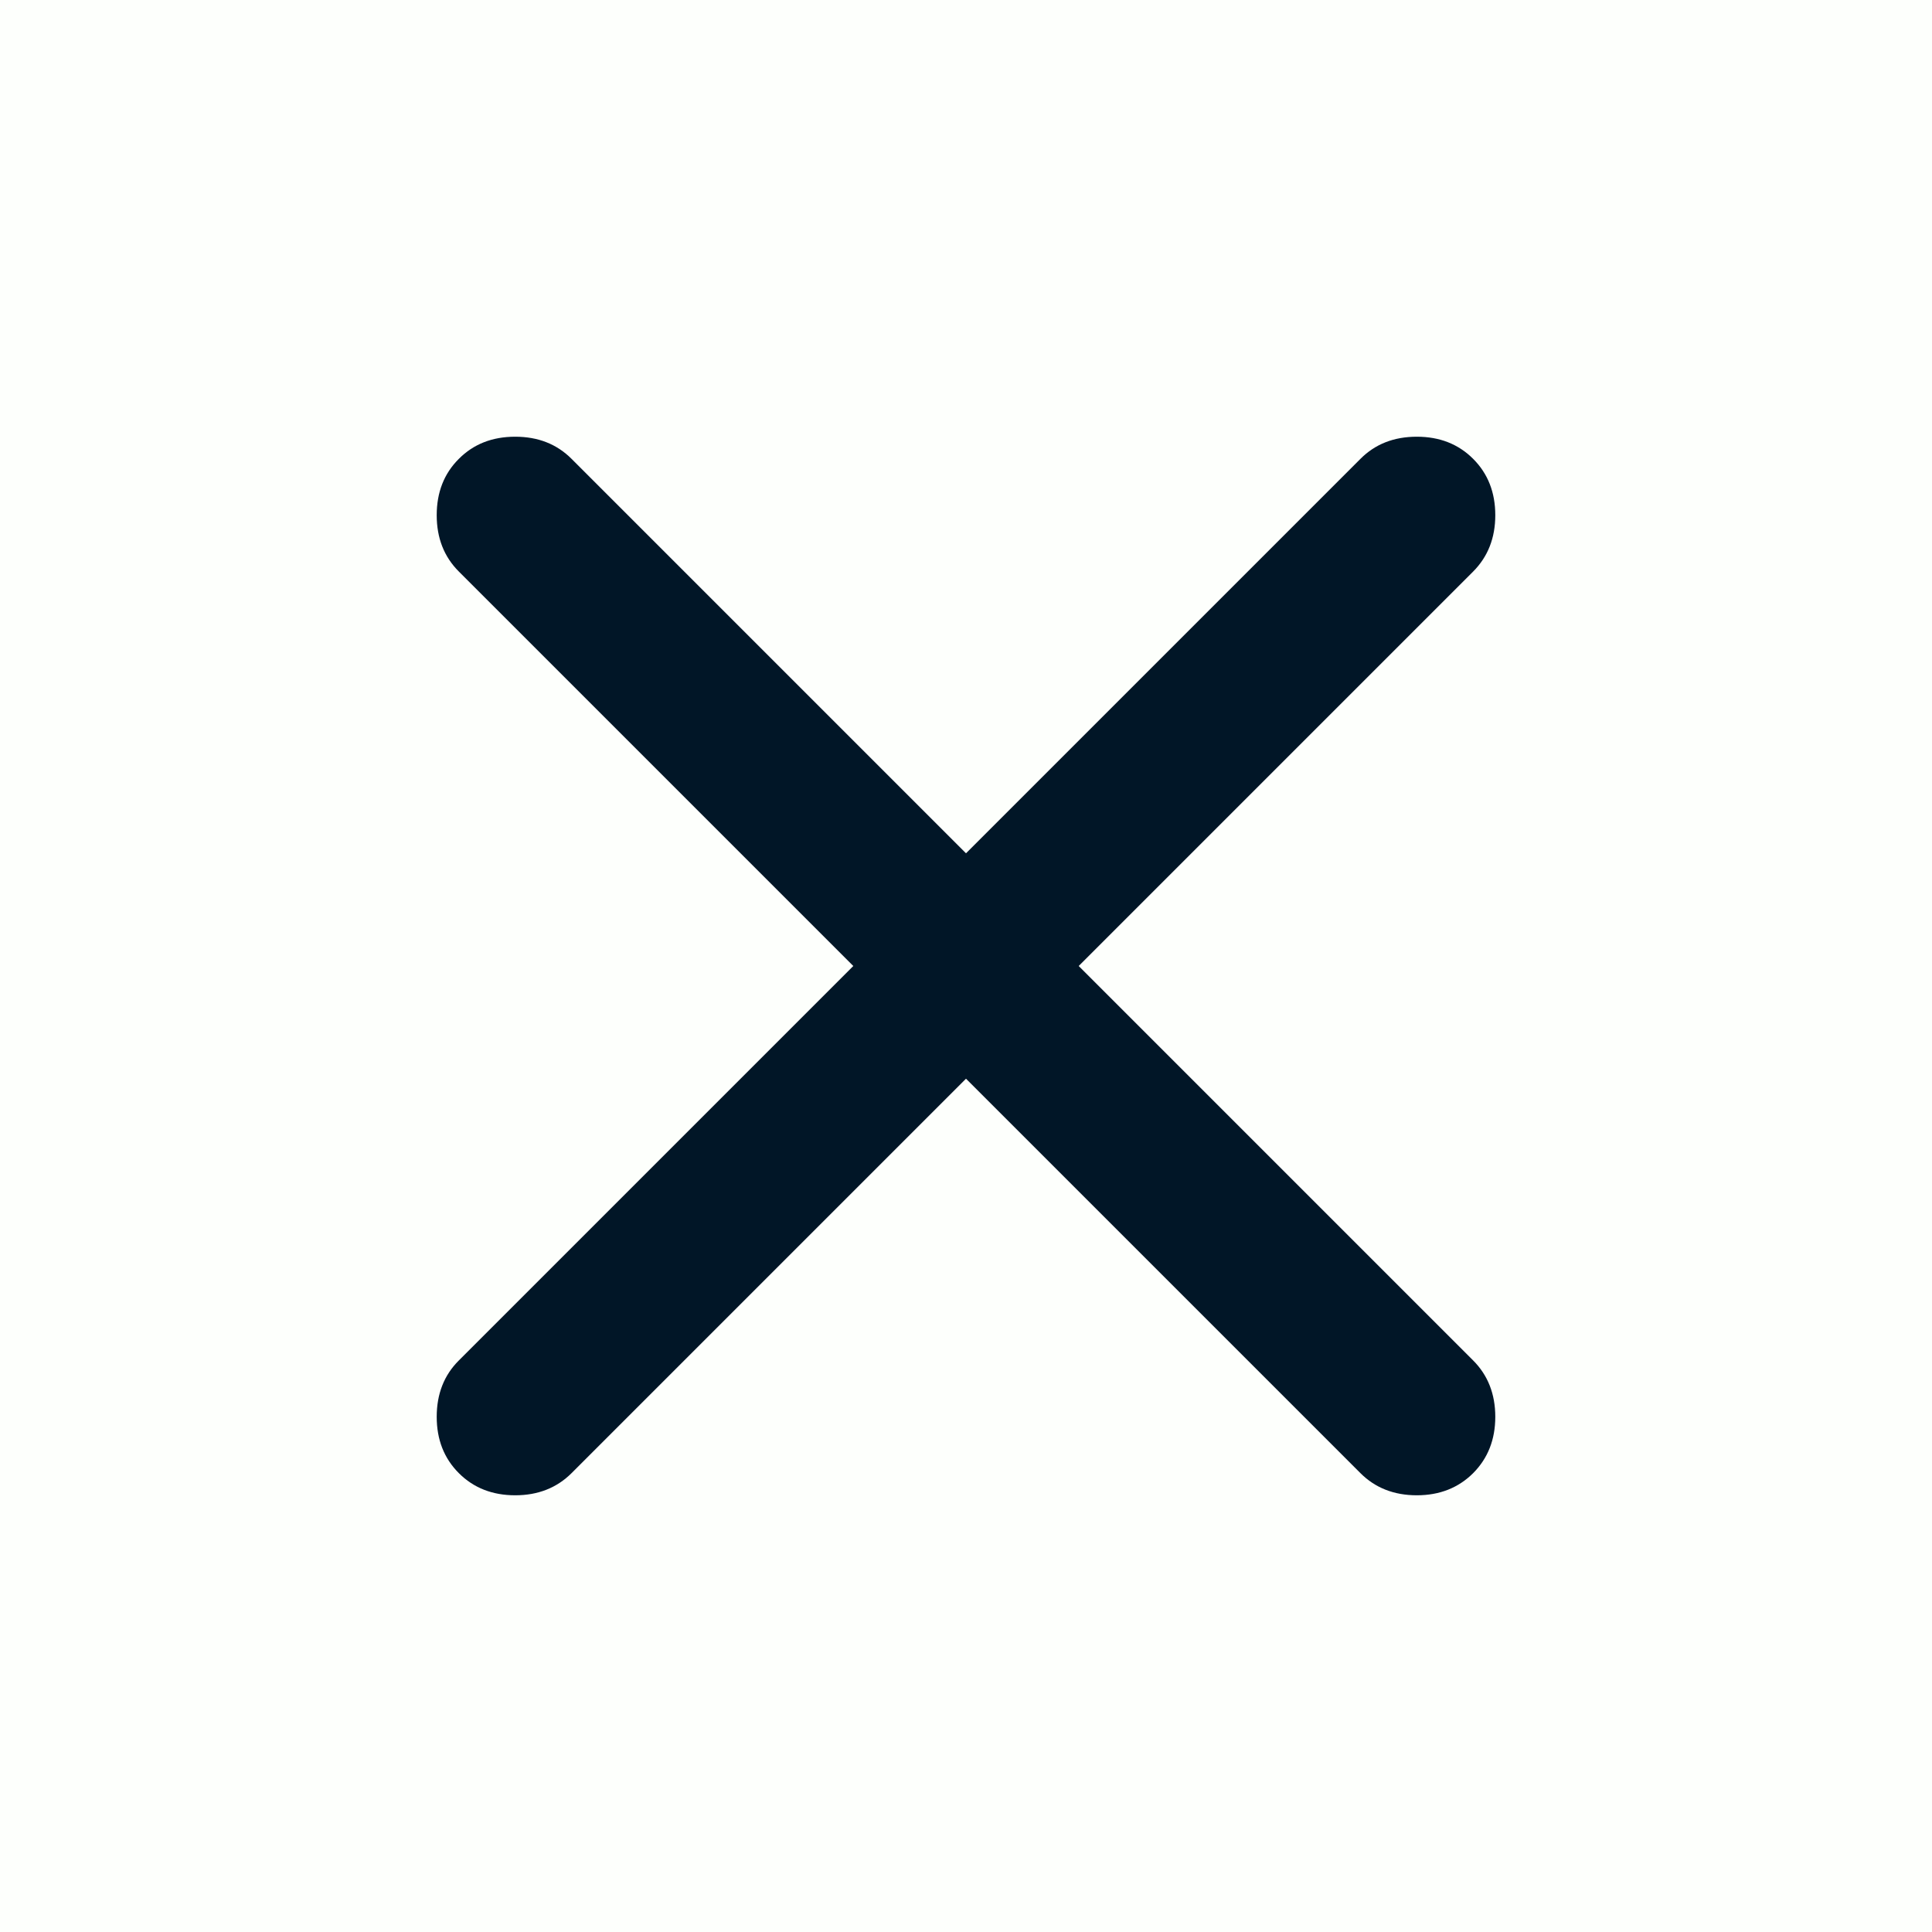
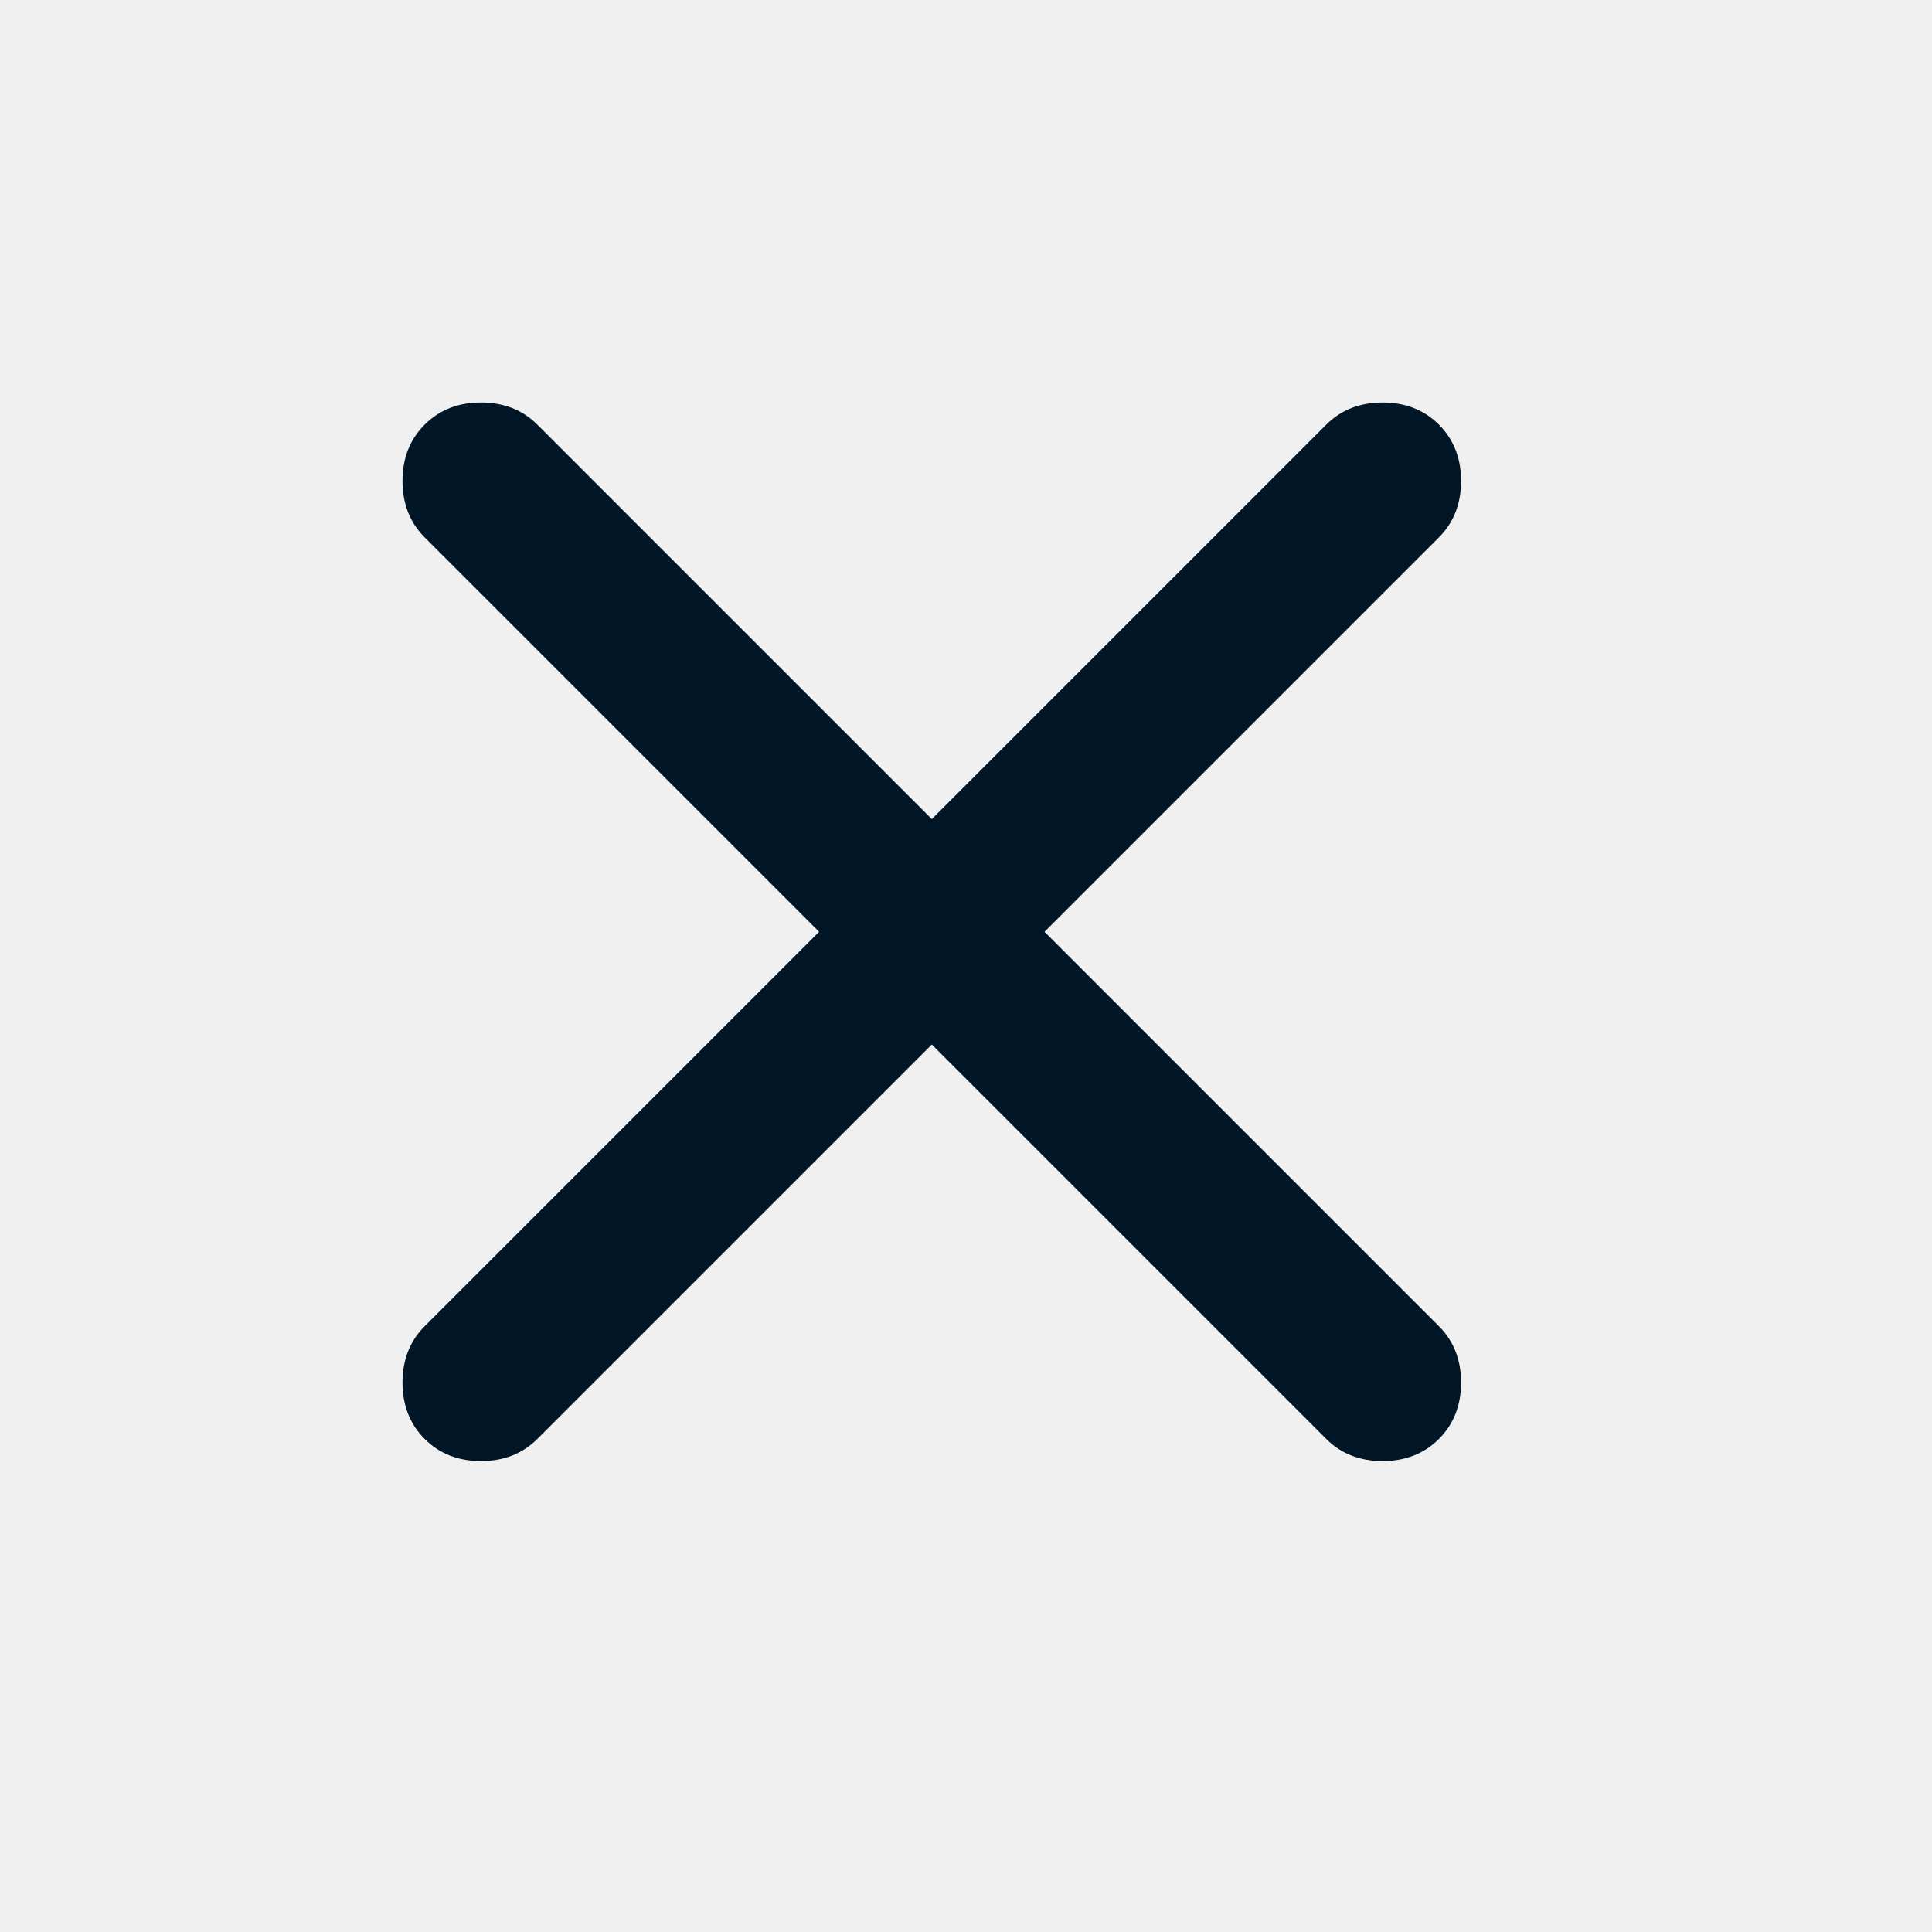
<svg xmlns="http://www.w3.org/2000/svg" width="24" height="24" viewBox="0 0 24 24" fill="none">
-   <g clip-path="url(#clip0_429_1101)">
-     <rect width="24" height="24" fill="#FDFFFC" />
-     <mask id="mask0_429_1101" style="mask-type:alpha" maskUnits="userSpaceOnUse" x="0" y="0" width="24" height="24">
-       <rect width="24" height="24" fill="#D9D9D9" />
-     </mask>
-     <g mask="url(#mask0_429_1101)">
-       <path d="M12 13.4L7.1 18.3C6.916 18.483 6.683 18.575 6.4 18.575C6.116 18.575 5.883 18.483 5.7 18.3C5.516 18.116 5.425 17.883 5.425 17.6C5.425 17.317 5.516 17.083 5.7 16.9L10.6 12L5.7 7.1C5.516 6.916 5.425 6.683 5.425 6.4C5.425 6.116 5.516 5.883 5.7 5.7C5.883 5.516 6.116 5.425 6.4 5.425C6.683 5.425 6.916 5.516 7.1 5.7L12 10.6L16.9 5.7C17.083 5.516 17.317 5.425 17.6 5.425C17.883 5.425 18.116 5.516 18.3 5.7C18.483 5.883 18.575 6.116 18.575 6.4C18.575 6.683 18.483 6.916 18.3 7.1L13.4 12L18.3 16.9C18.483 17.083 18.575 17.317 18.575 17.6C18.575 17.883 18.483 18.116 18.3 18.3C18.116 18.483 17.883 18.575 17.6 18.575C17.317 18.575 17.083 18.483 16.9 18.3L12 13.4Z" fill="#011627" />
-     </g>
-   </g>
-   <defs>
-     <clipPath id="clip0_429_1101">
-       <rect width="24" height="24" fill="white" />
-     </clipPath>
-   </defs>
+   <path d="M11.575 12.975L6.675 17.875C6.492 18.058 6.258 18.15 5.975 18.15C5.692 18.15 5.458 18.058 5.275 17.875C5.092 17.692 5 17.458 5 17.175C5 16.892 5.092 16.658 5.275 16.475L10.175 11.575L5.275 6.675C5.092 6.492 5 6.258 5 5.975C5 5.692 5.092 5.458 5.275 5.275C5.458 5.092 5.692 5 5.975 5C6.258 5 6.492 5.092 6.675 5.275L11.575 10.175L16.475 5.275C16.658 5.092 16.892 5 17.175 5C17.458 5 17.692 5.092 17.875 5.275C18.058 5.458 18.15 5.692 18.15 5.975C18.15 6.258 18.058 6.492 17.875 6.675L12.975 11.575L17.875 16.475C18.058 16.658 18.15 16.892 18.15 17.175C18.15 17.458 18.058 17.692 17.875 17.875C17.692 18.058 17.458 18.15 17.175 18.15C16.892 18.15 16.658 18.058 16.475 17.875L11.575 12.975Z" fill="#011627" />
</svg>
